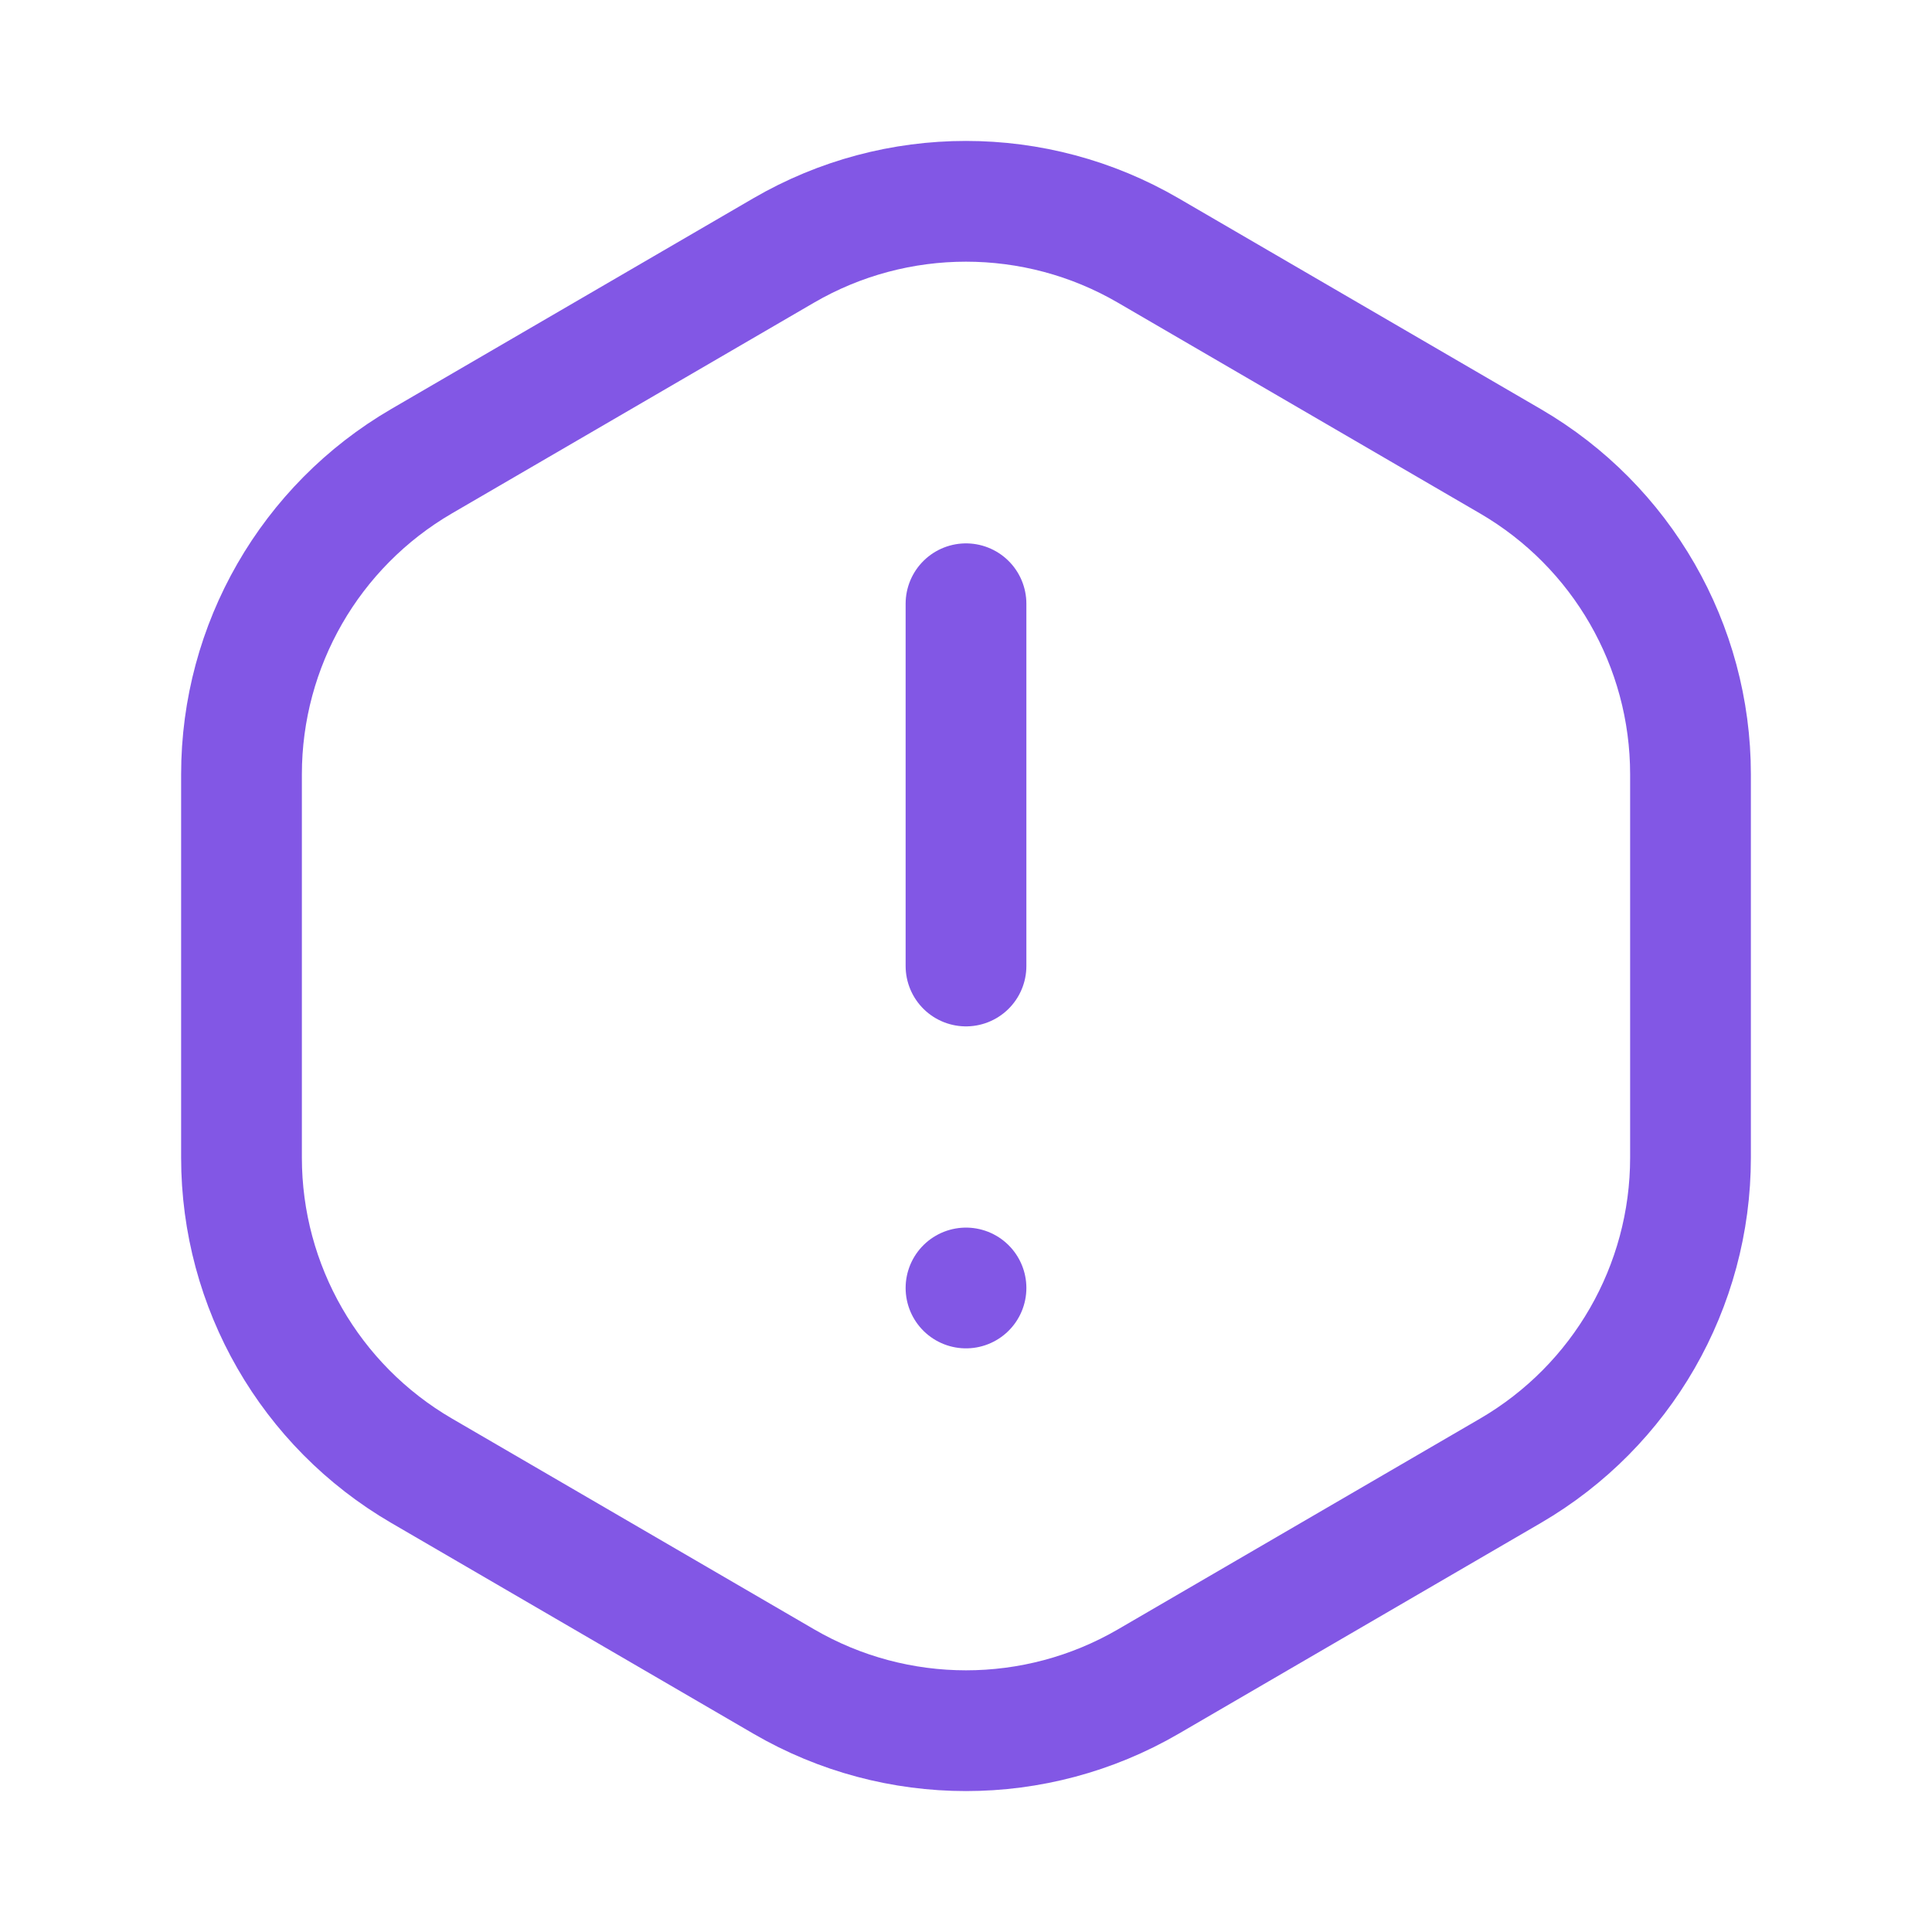
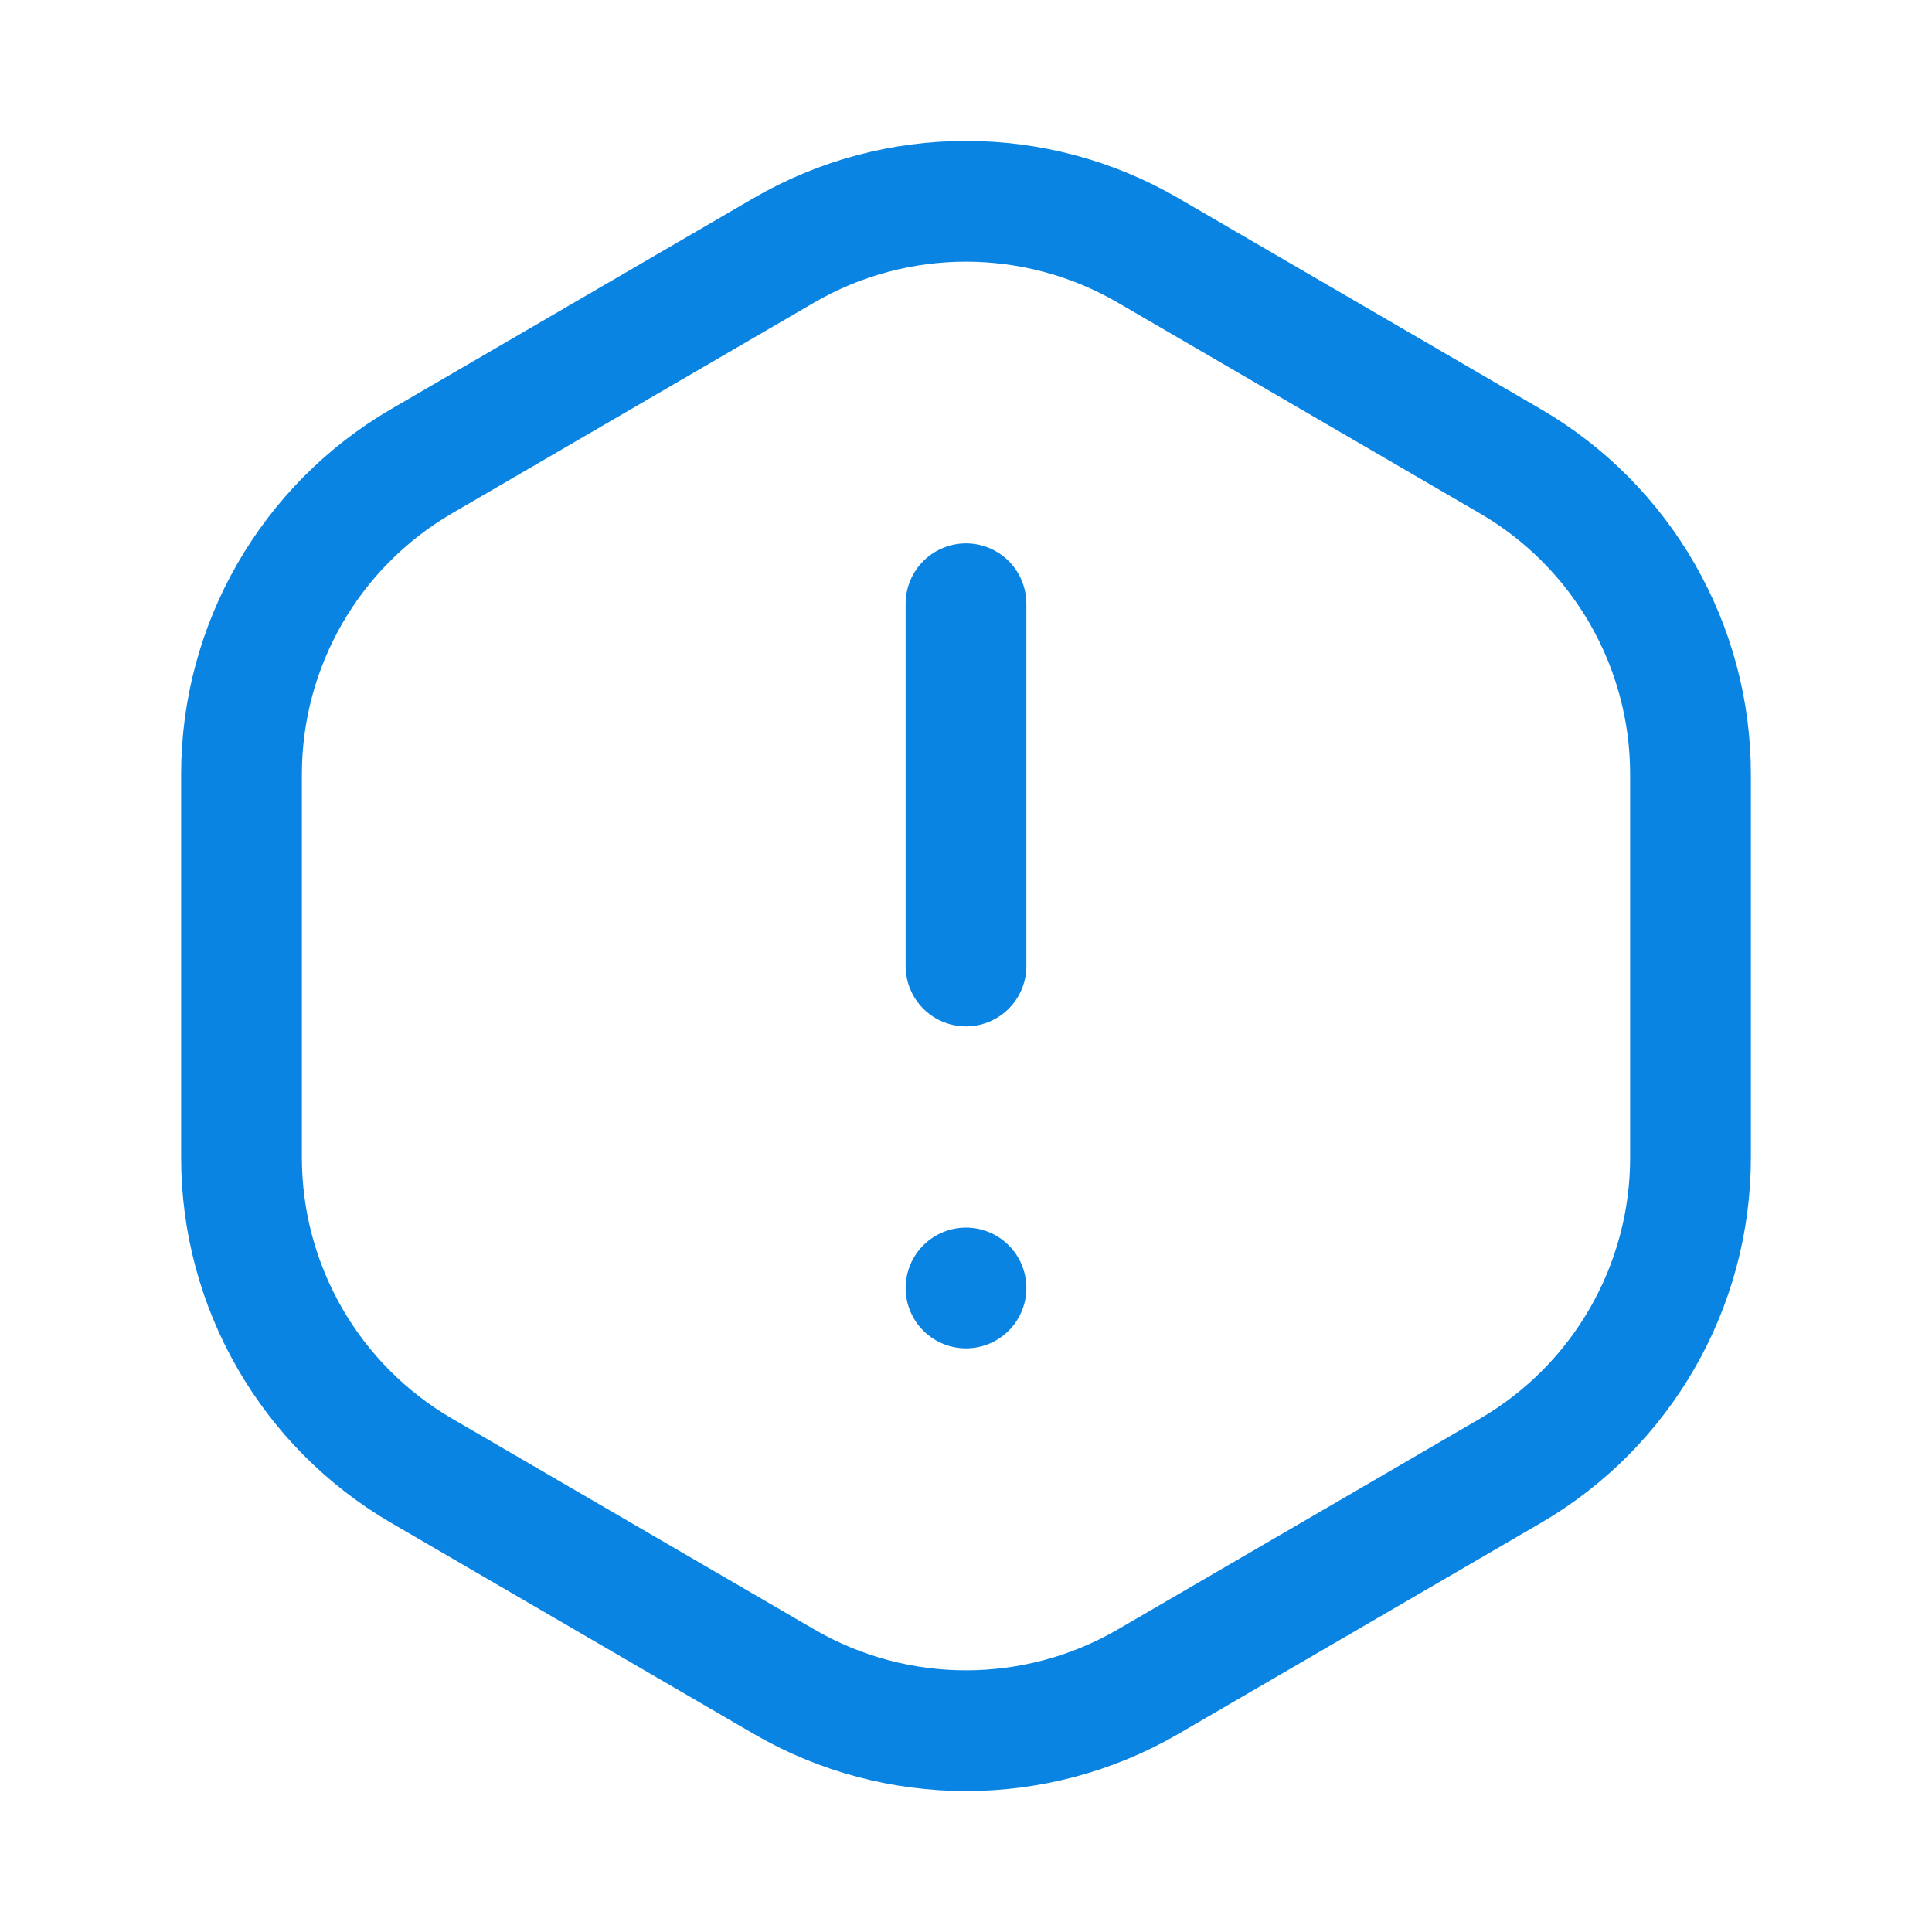
<svg xmlns="http://www.w3.org/2000/svg" width="32" height="32" viewBox="0 0 32 32" fill="none">
-   <path d="M16 16V10" stroke="#8257E5" stroke-width="2" stroke-linecap="round" stroke-linejoin="round" />
-   <path d="M16 21.333L16 21.333" stroke="#8257E5" stroke-width="2" stroke-linecap="round" stroke-linejoin="round" />
-   <path d="M4 19.174V12.825C4 10.689 5.136 8.715 6.981 7.64L12.981 4.148C14.847 3.063 17.152 3.063 19.017 4.148L25.017 7.64C26.864 8.715 28 10.689 28 12.825V19.174C28 21.311 26.864 23.285 25.019 24.36L19.019 27.852C17.153 28.937 14.848 28.937 12.983 27.852L6.983 24.36C5.136 23.285 4 21.311 4 19.174V19.174Z" stroke="#8257E5" stroke-width="2" stroke-linecap="round" stroke-linejoin="round" />
+   <path d="M16 16V10" stroke="#0984e3" stroke-width="2" stroke-linecap="round" stroke-linejoin="round" />
+   <path d="M16 21.333L16 21.333" stroke="#0984e3" stroke-width="2" stroke-linecap="round" stroke-linejoin="round" />
+   <path d="M4 19.174V12.825C4 10.689 5.136 8.715 6.981 7.64L12.981 4.148C14.847 3.063 17.152 3.063 19.017 4.148L25.017 7.64C26.864 8.715 28 10.689 28 12.825V19.174C28 21.311 26.864 23.285 25.019 24.36L19.019 27.852C17.153 28.937 14.848 28.937 12.983 27.852L6.983 24.36C5.136 23.285 4 21.311 4 19.174V19.174Z" stroke="#0984e3" stroke-width="2" stroke-linecap="round" stroke-linejoin="round" />
</svg>
